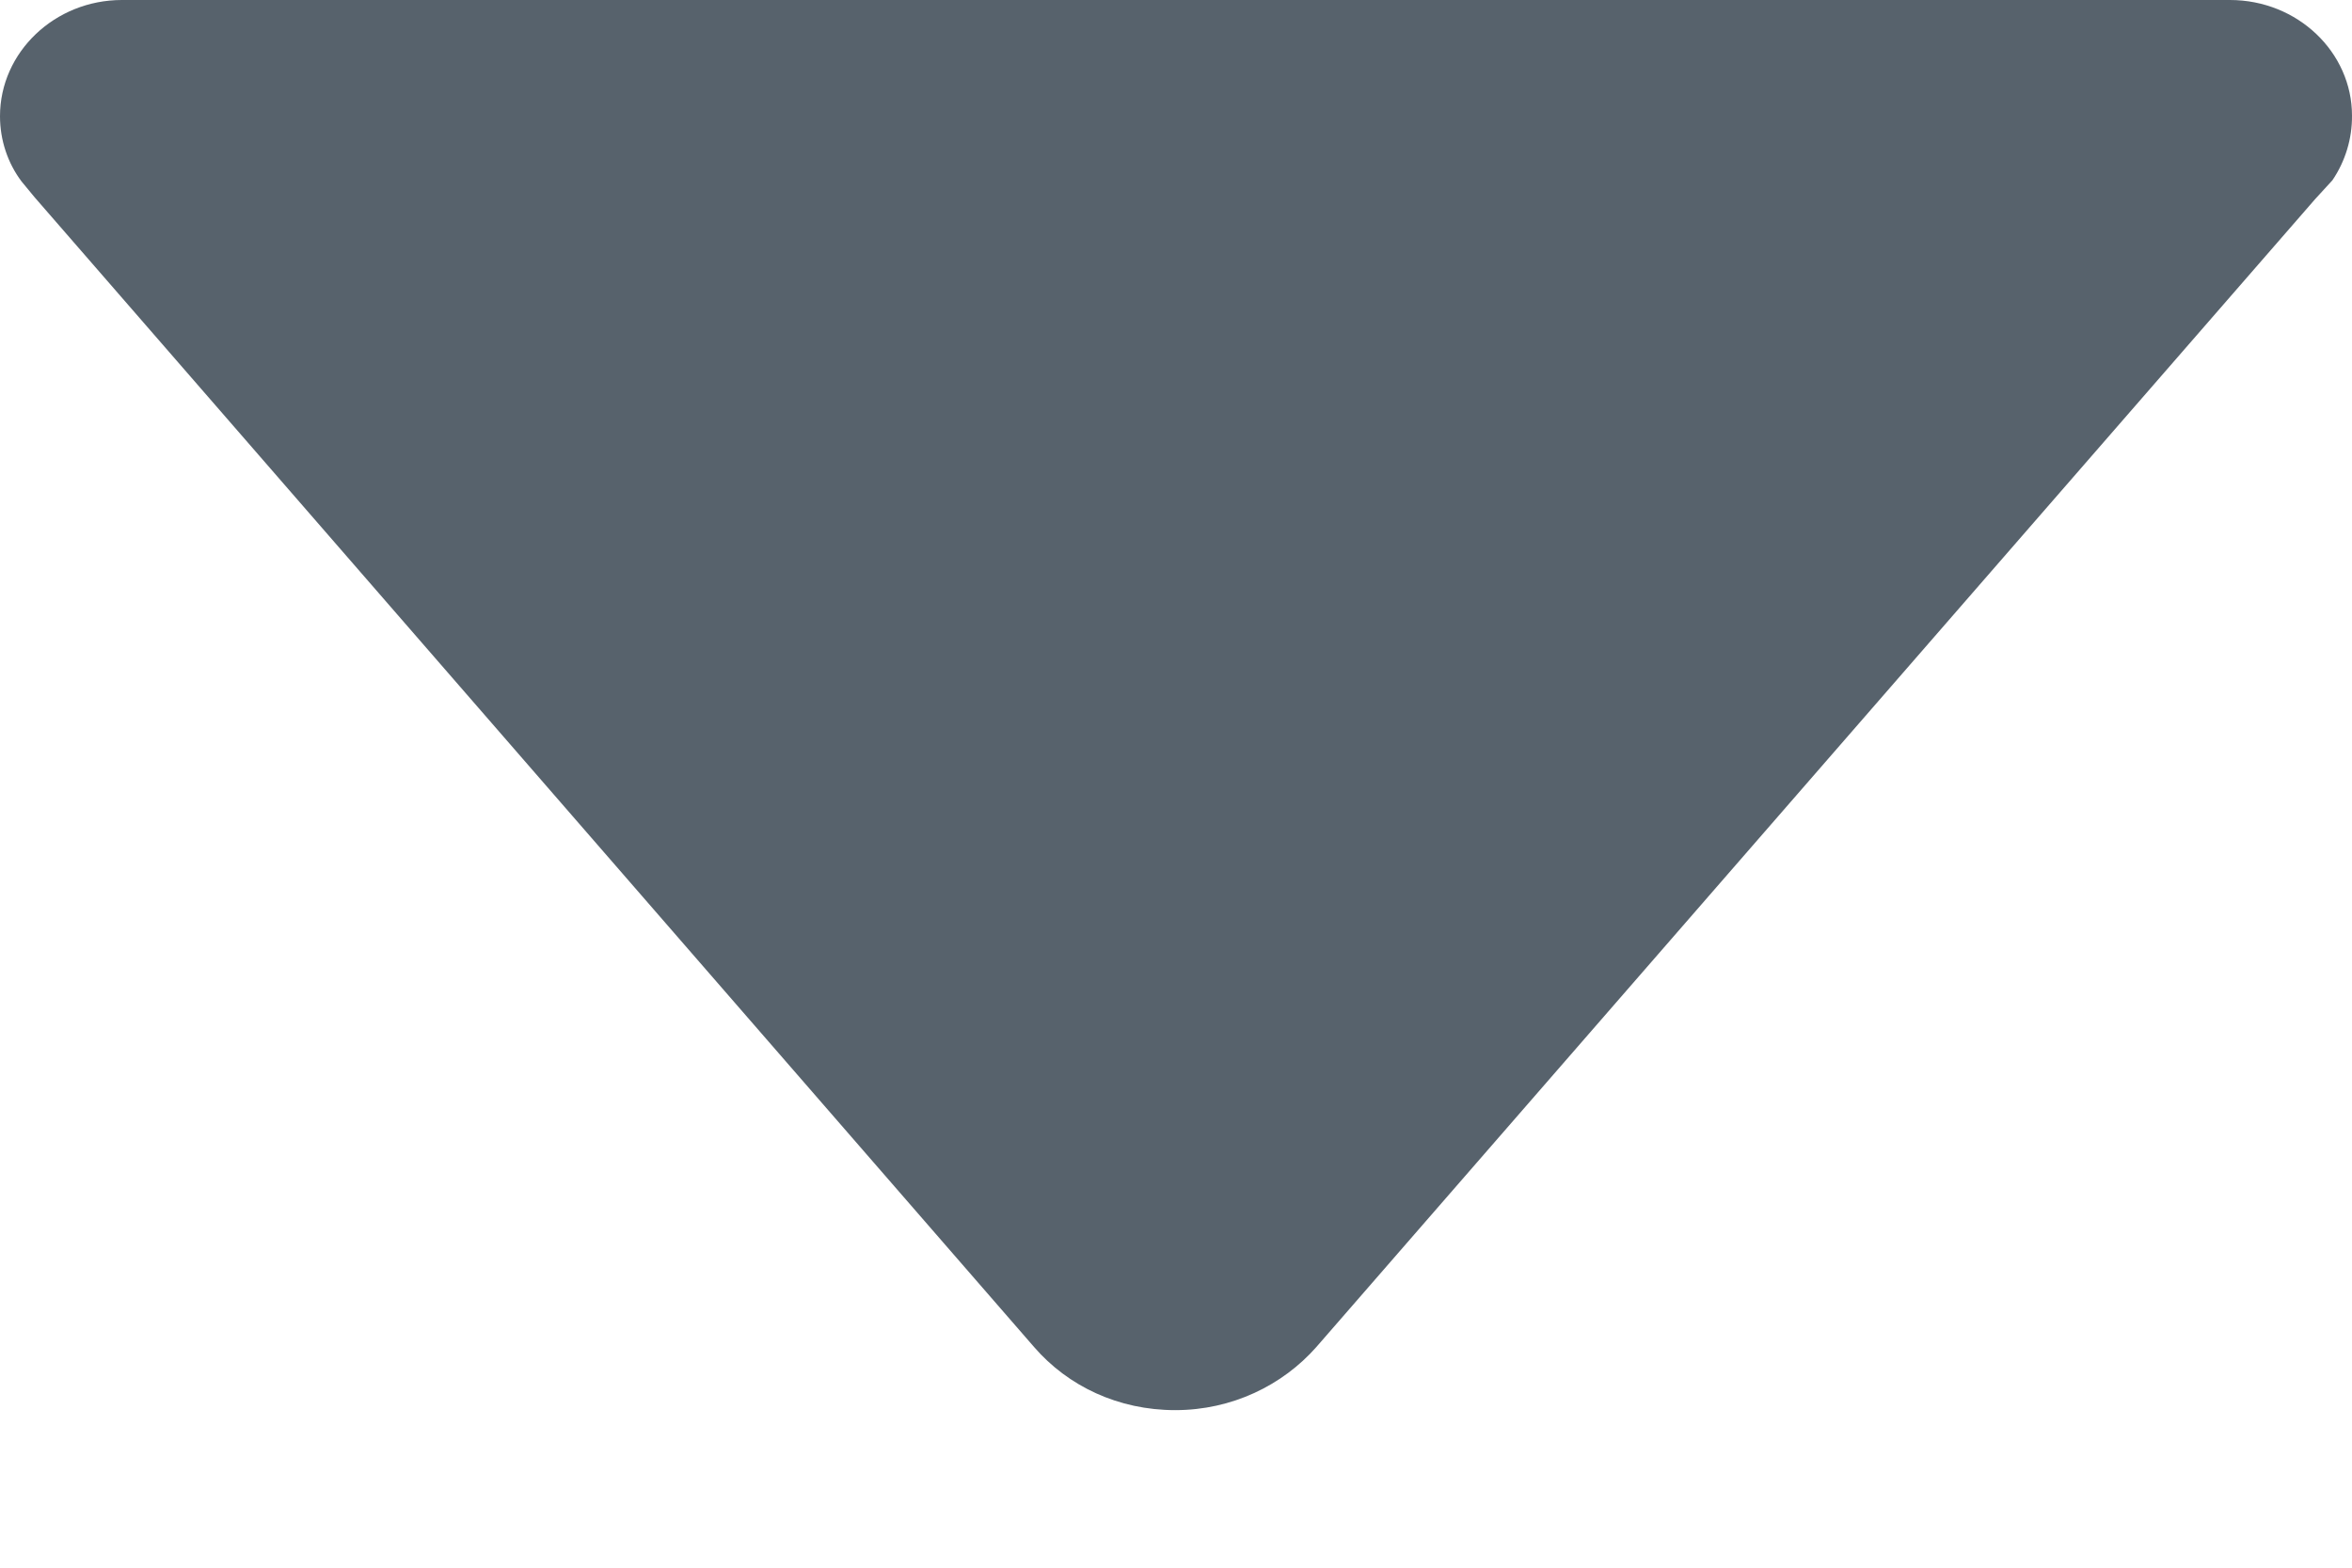
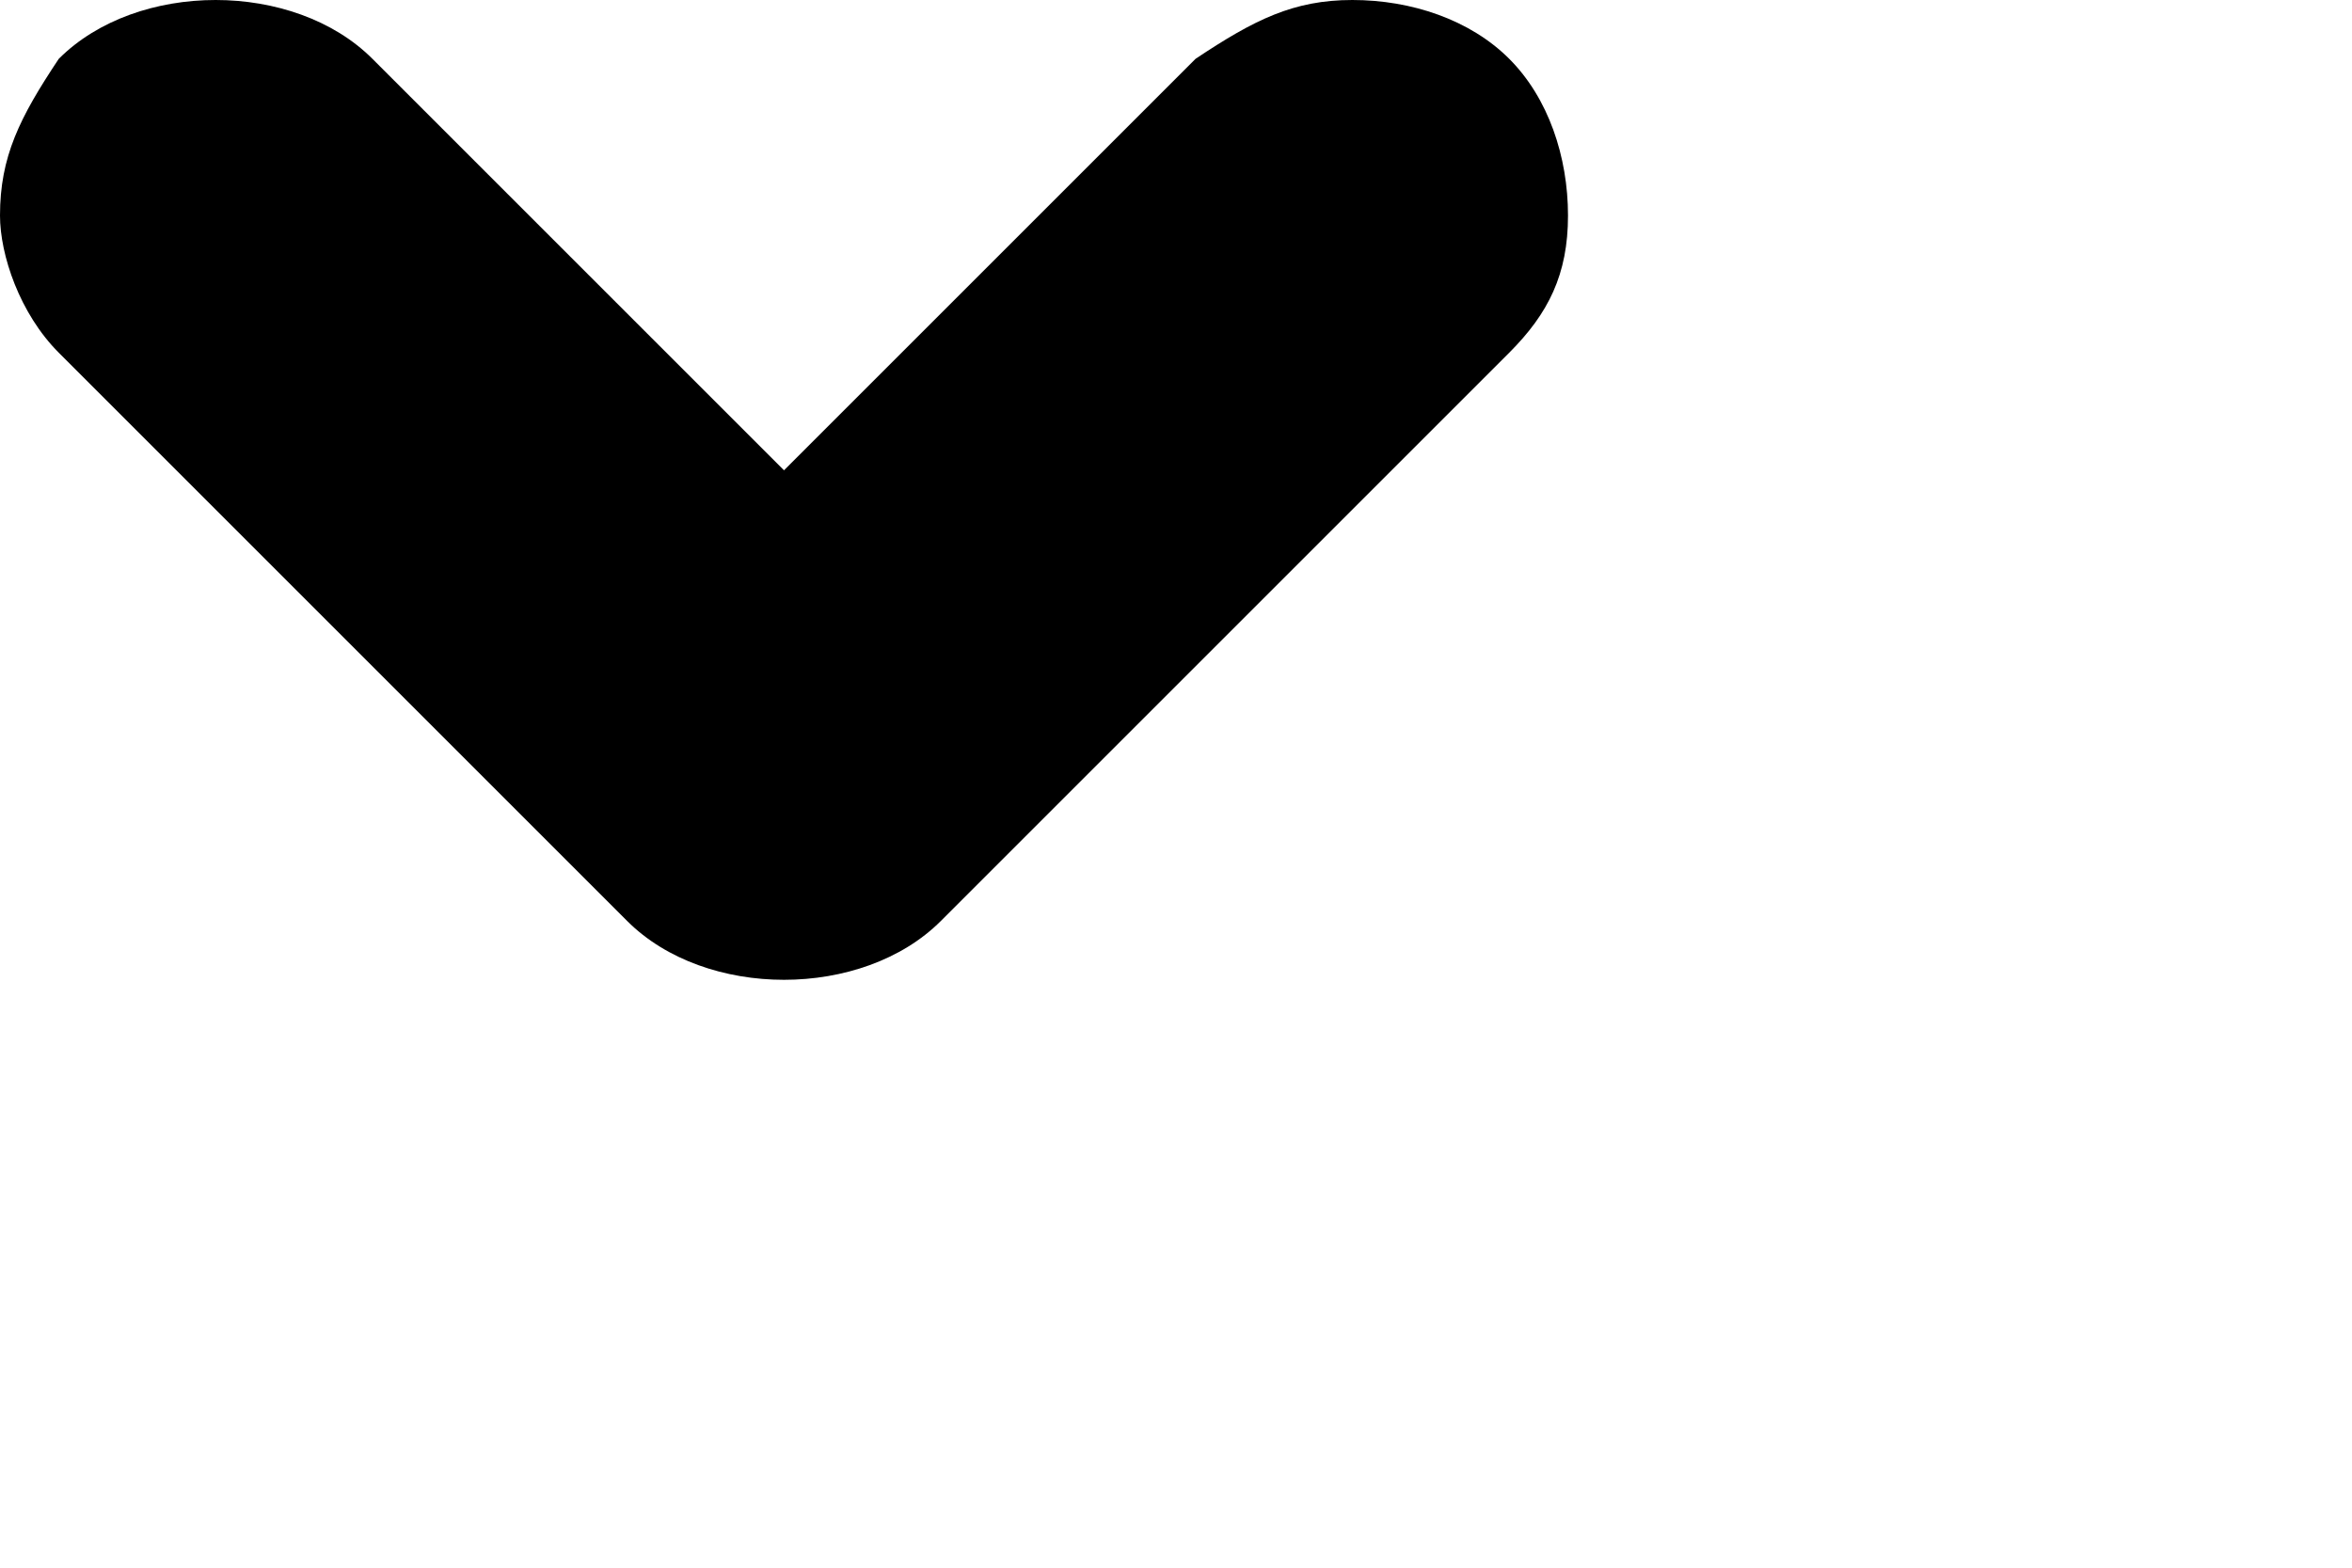
- <svg xmlns="http://www.w3.org/2000/svg" width="12" height="8" viewBox="0 0 12 8">
-   <path d="M.11.926l.066.08 5.1 5.868c.173.2.43.322.72.322s.548-.127.72-.322l5.096-5.858L11.9.92a.58.58 0 0 0 .1-.33c0-.323-.277-.59-.623-.59H.622C.28 0 0 .266 0 .593c0 .123.04.24.11.333z" fill="#57626C" fill-rule="evenodd" />
+ <svg xmlns="http://www.w3.org/2000/svg" class="icon-main icon-caret" width="12" height="8" viewBox="0 0 12 8">
+   <g class="icon-meta">
+     </g>
+   <g class="icon-container">
+     <path d="M7.7 1.8L4.8 4.7c-.2.2-.5.3-.8.3-.3 0-.6-.1-.8-.3L.3 1.8c-.2-.2-.3-.5-.3-.7C0 .8.1.6.3.3.5.1.8 0 1.1 0c.3 0 .6.1.8.3L4 2.4 6.1.3c.3-.2.5-.3.8-.3.3 0 .6.1.8.3.2.2.3.5.3.8 0 .3-.1.5-.3.7z" fill="#000000" />
+   </g>
</svg>
